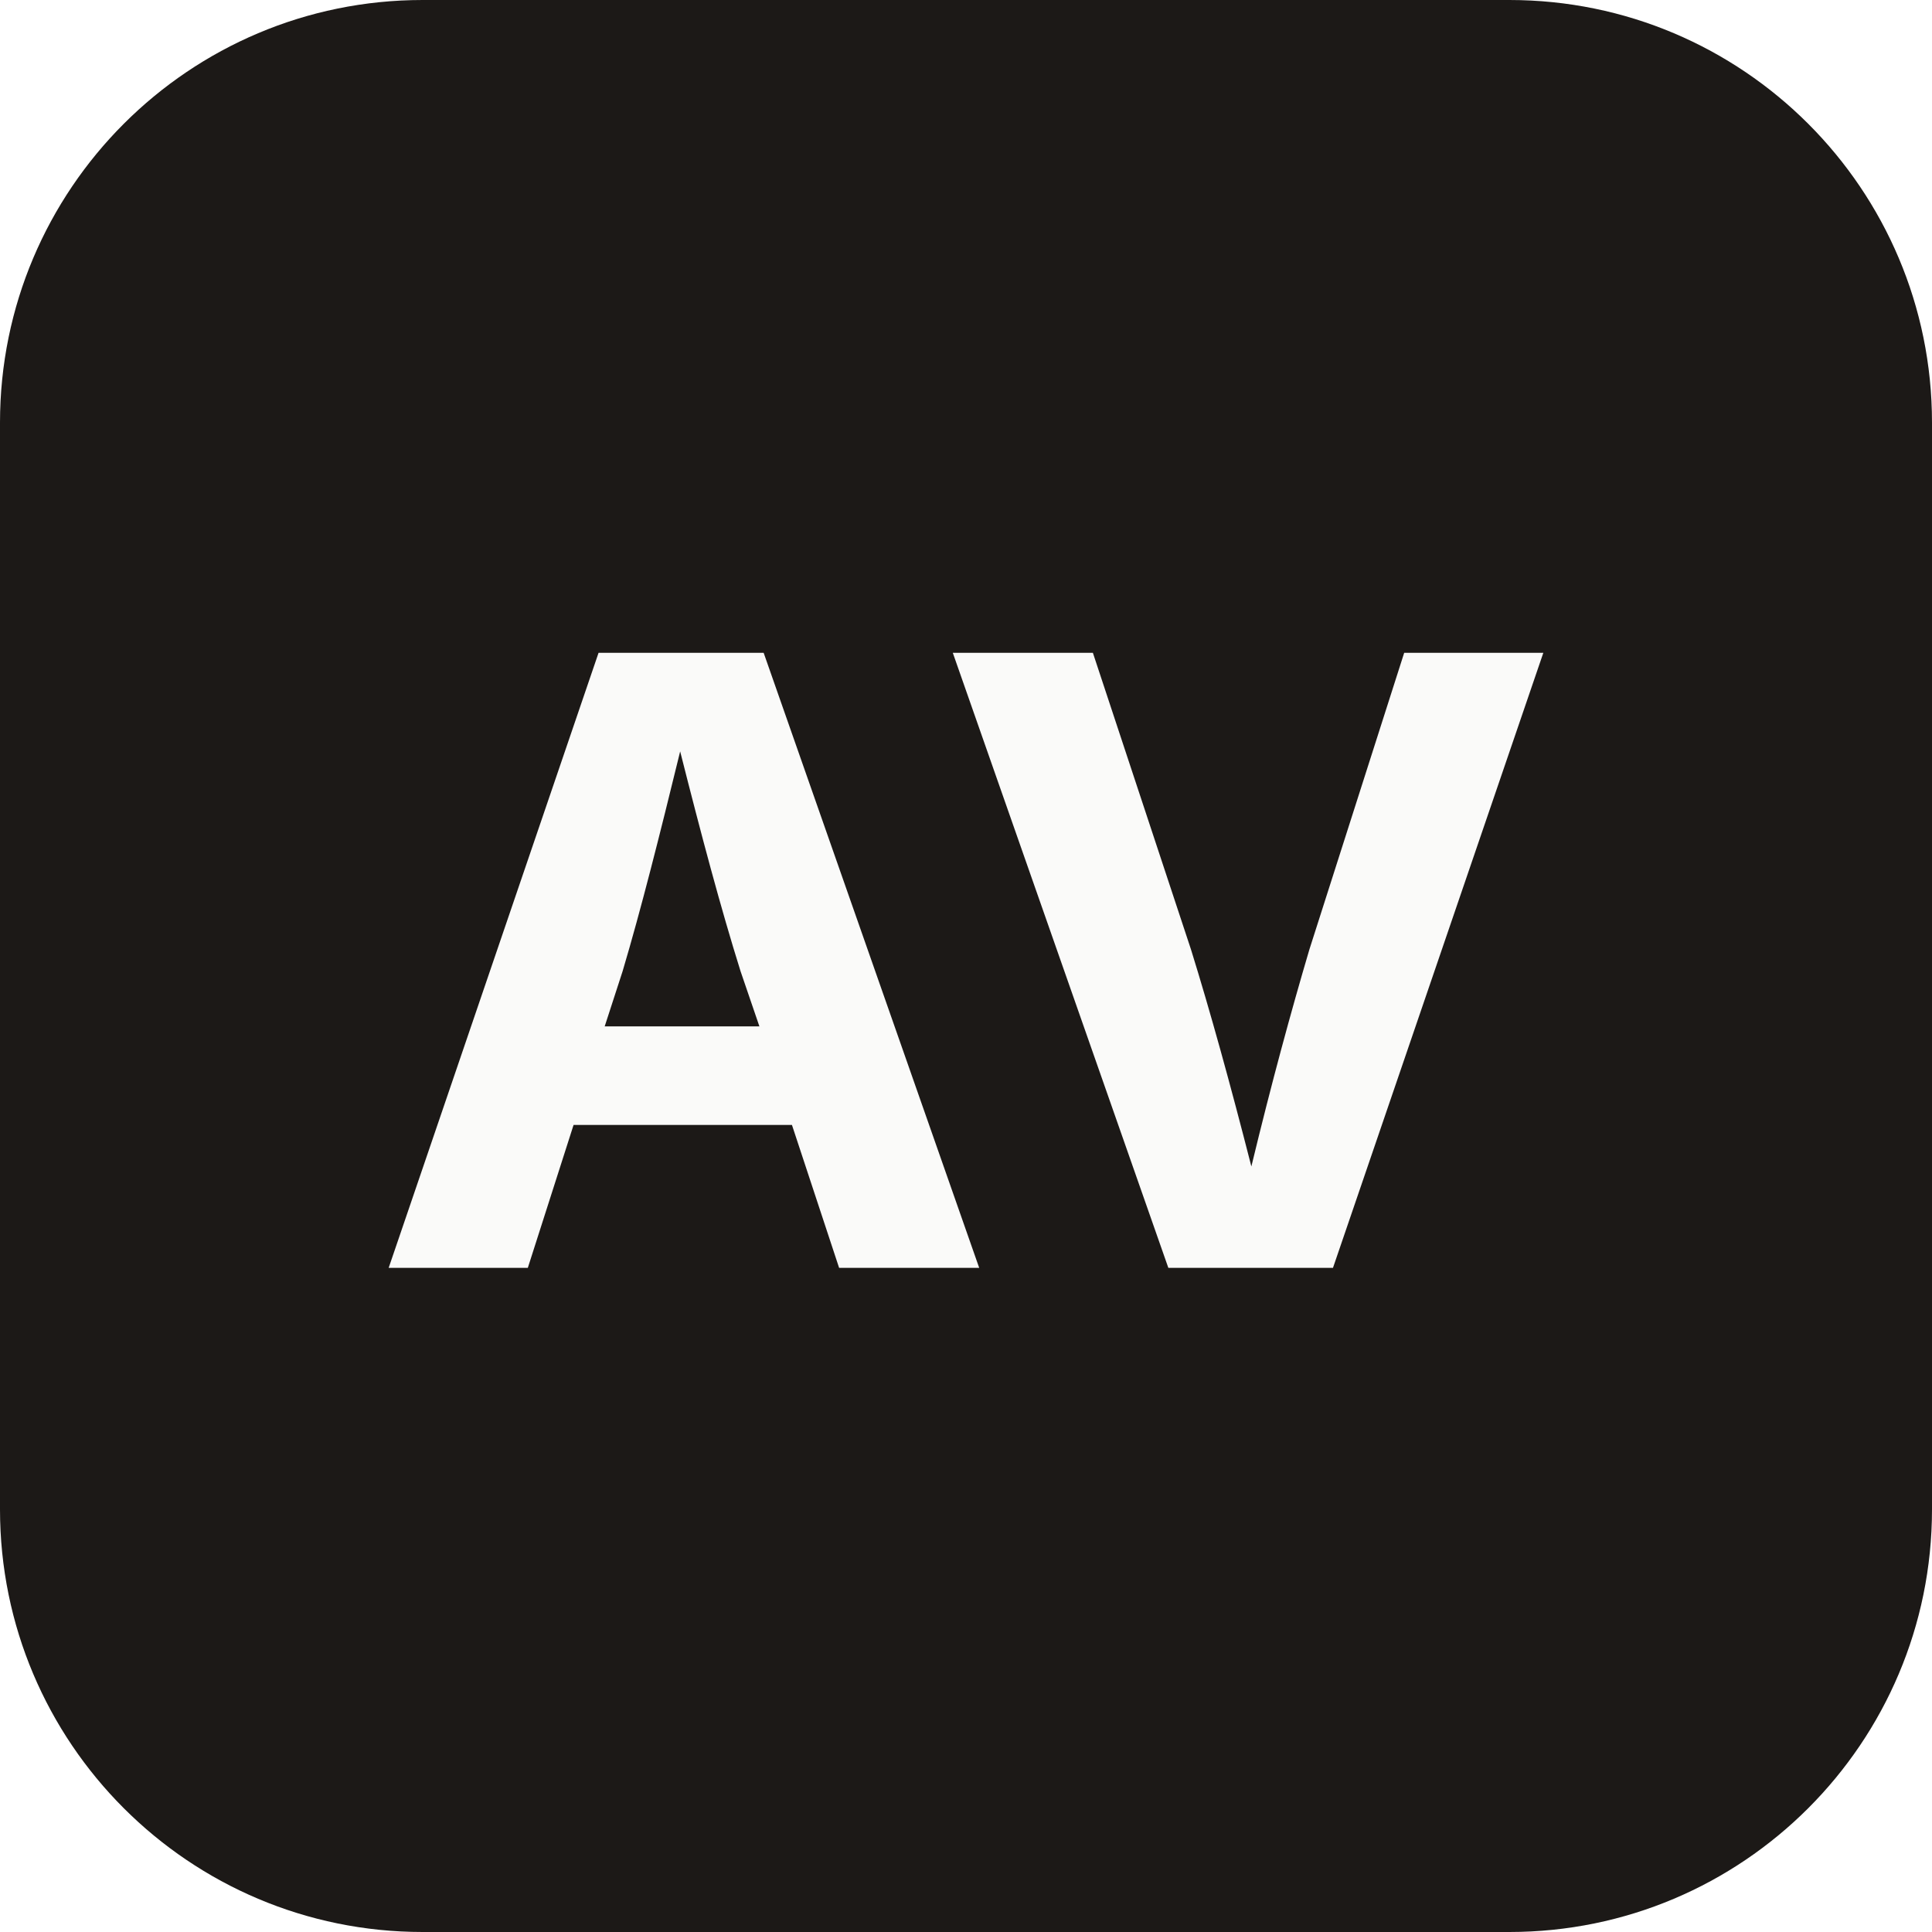
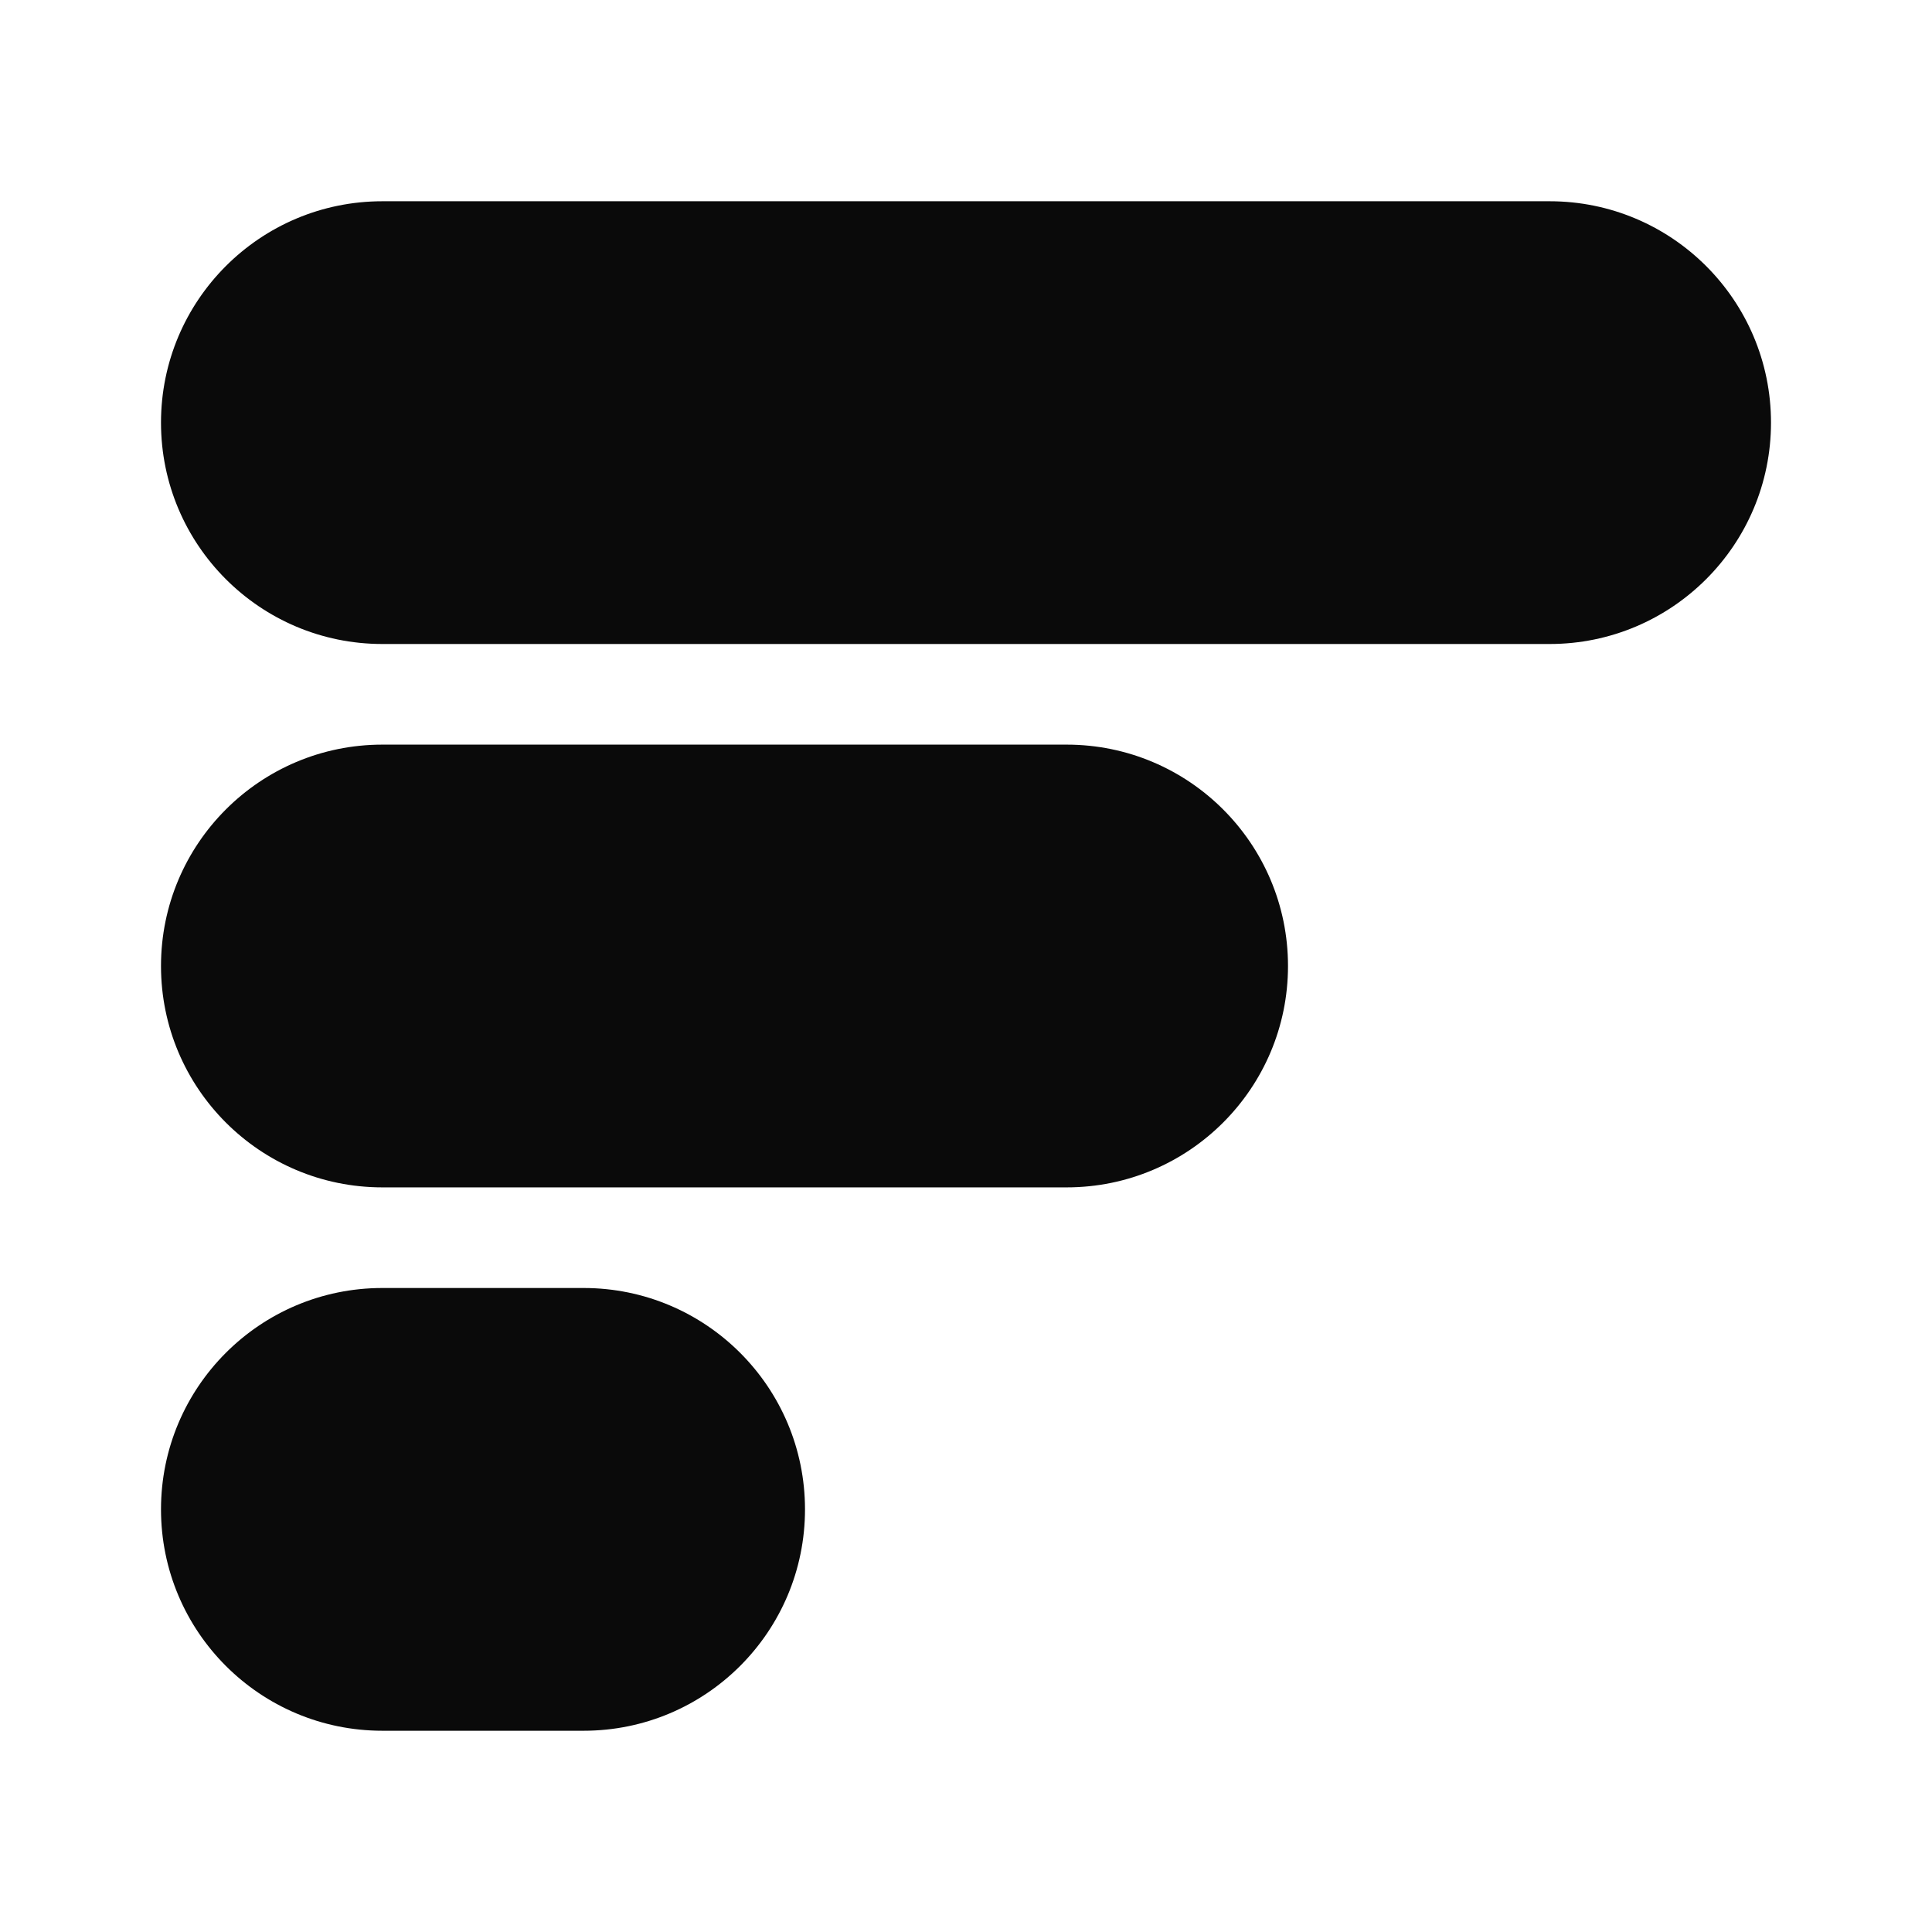
- <svg xmlns="http://www.w3.org/2000/svg" viewBox="0 0 64 64">
-   <rect width="64" height="64" rx="14" fill="#1c1917" />
-   <text x="32" y="42" text-anchor="middle" font-family="Inter, Arial, sans-serif" font-size="28" font-weight="700" fill="#fafaf9">AV</text>
+ <svg xmlns="http://www.w3.org/2000/svg" viewBox="0 0 24 24" fill="#0a0a0a">
+   <rect x="2" y="2.5" width="20" height="5.5" rx="2.75" />
+   <rect x="2" y="9.25" width="14" height="5.5" rx="2.75" />
+   <rect x="2" y="16" width="8" height="5.5" rx="2.75" />
</svg>
